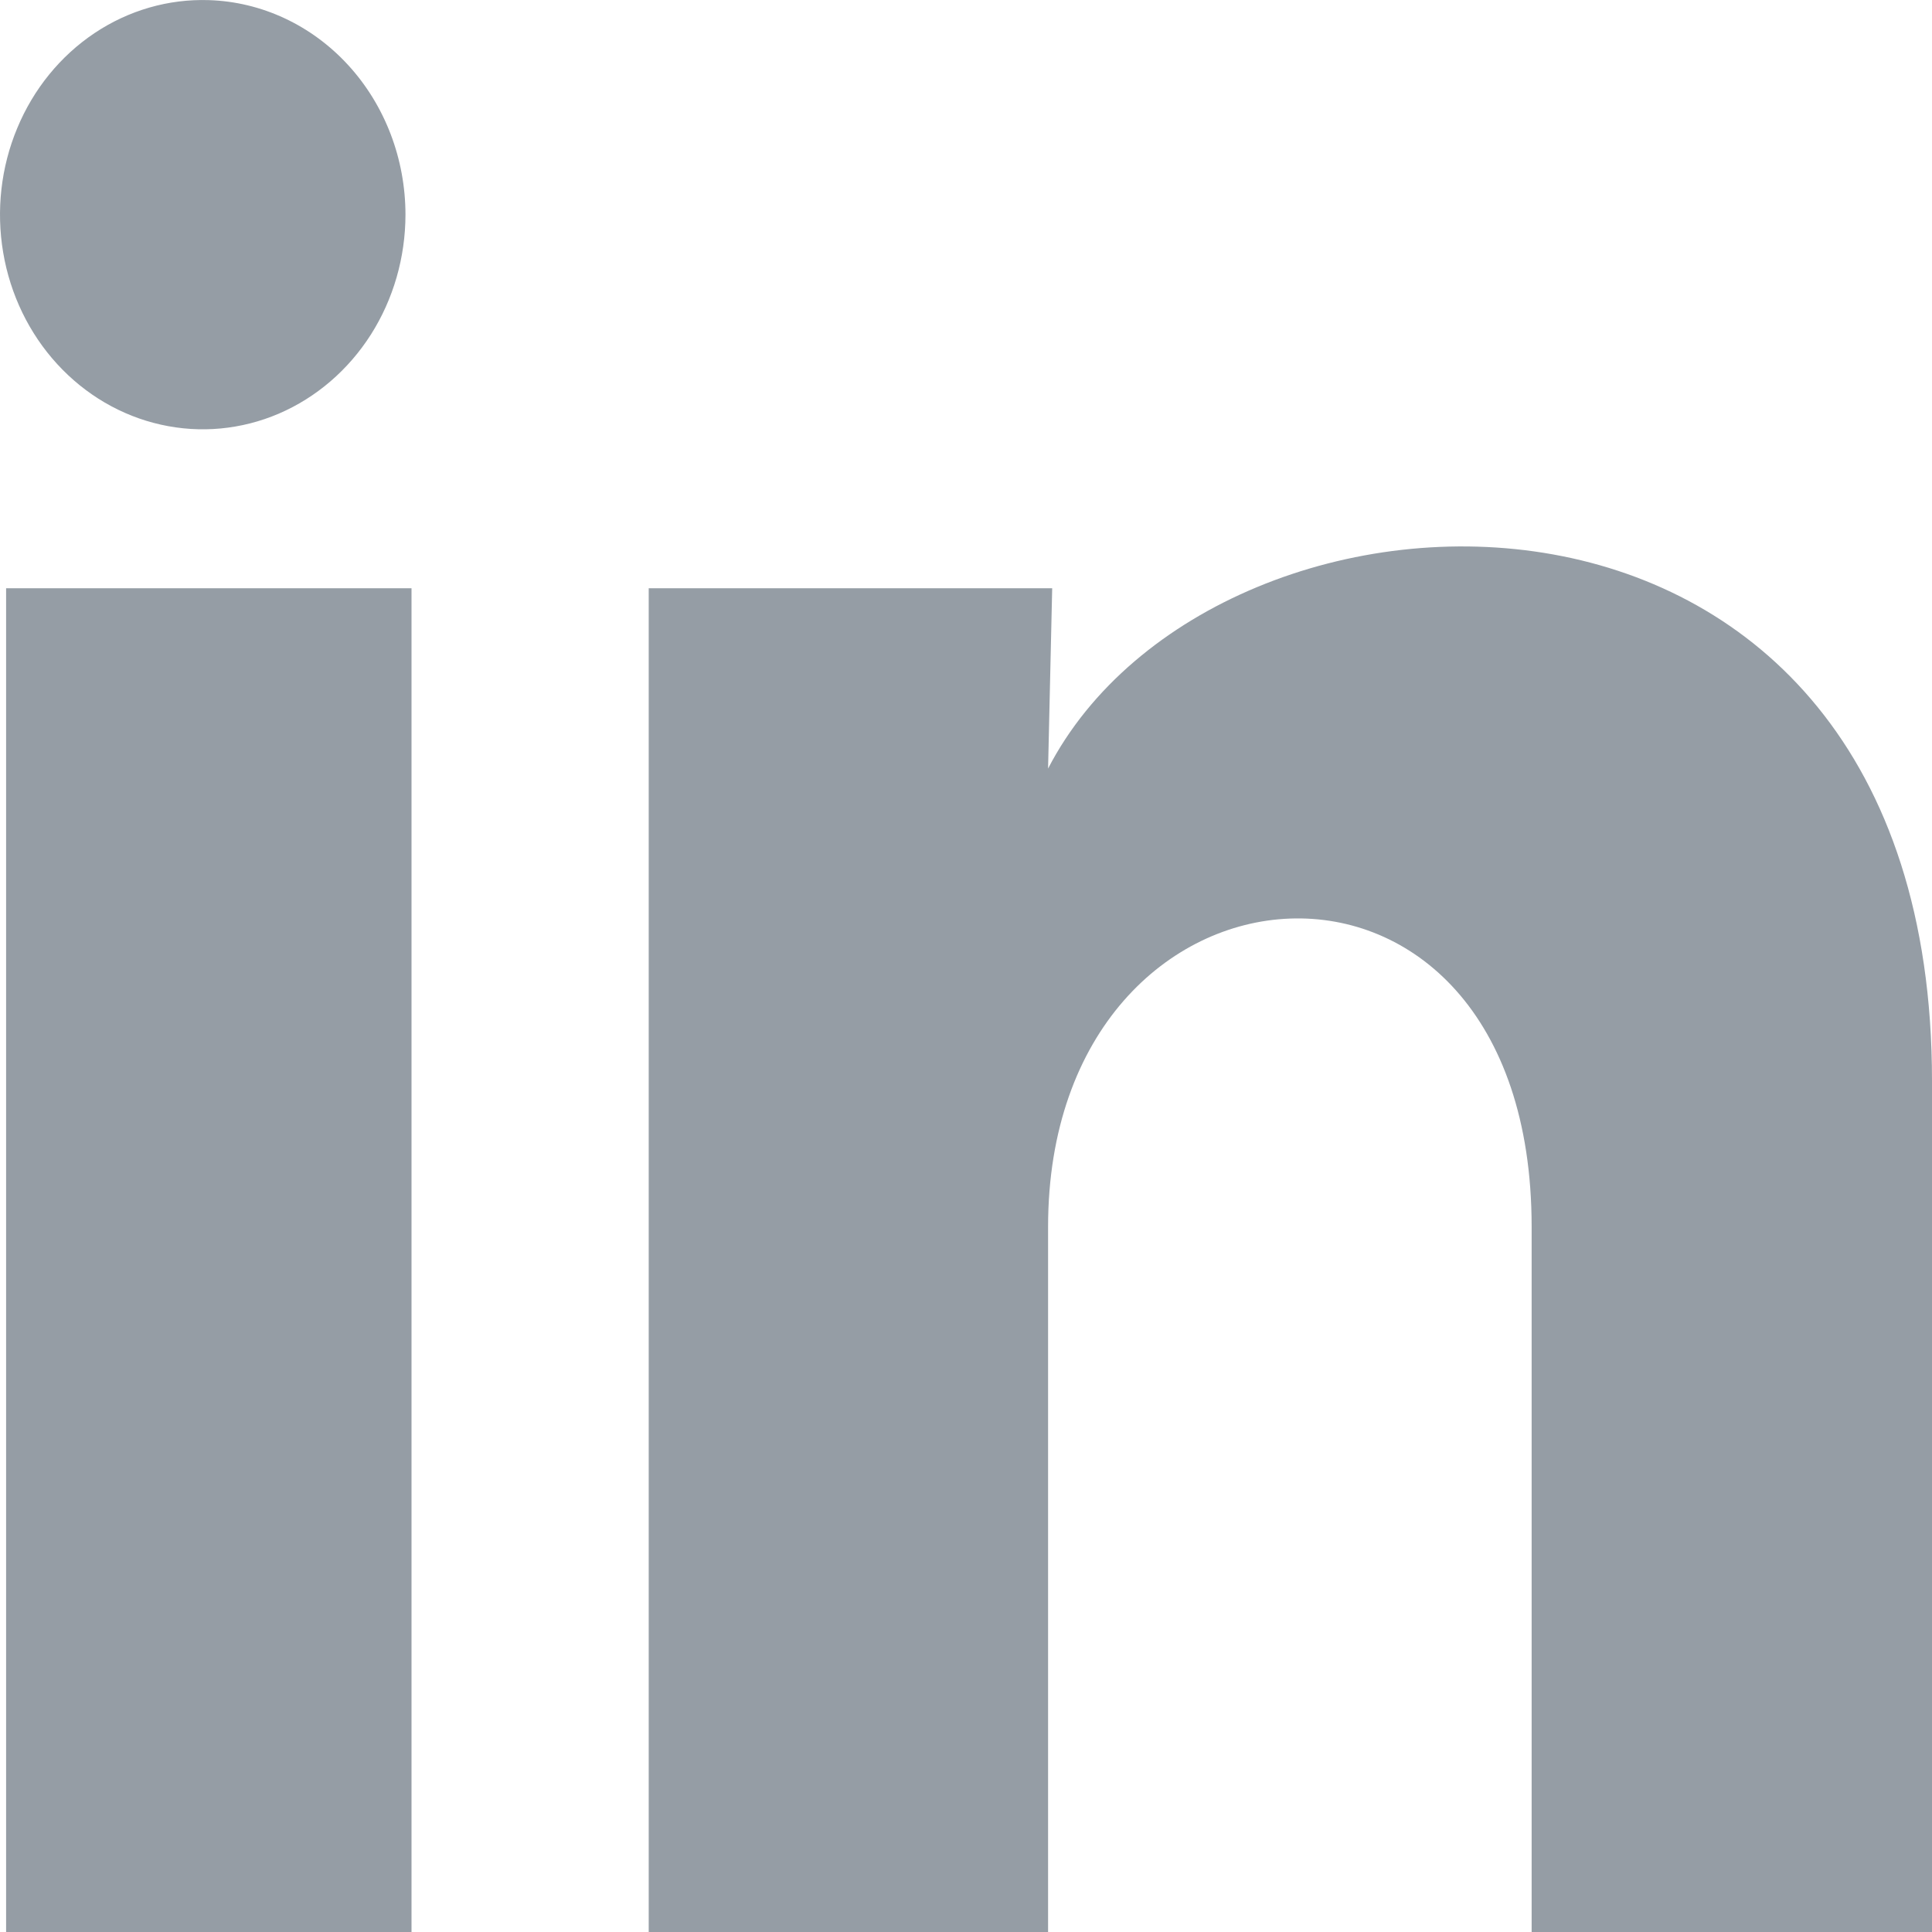
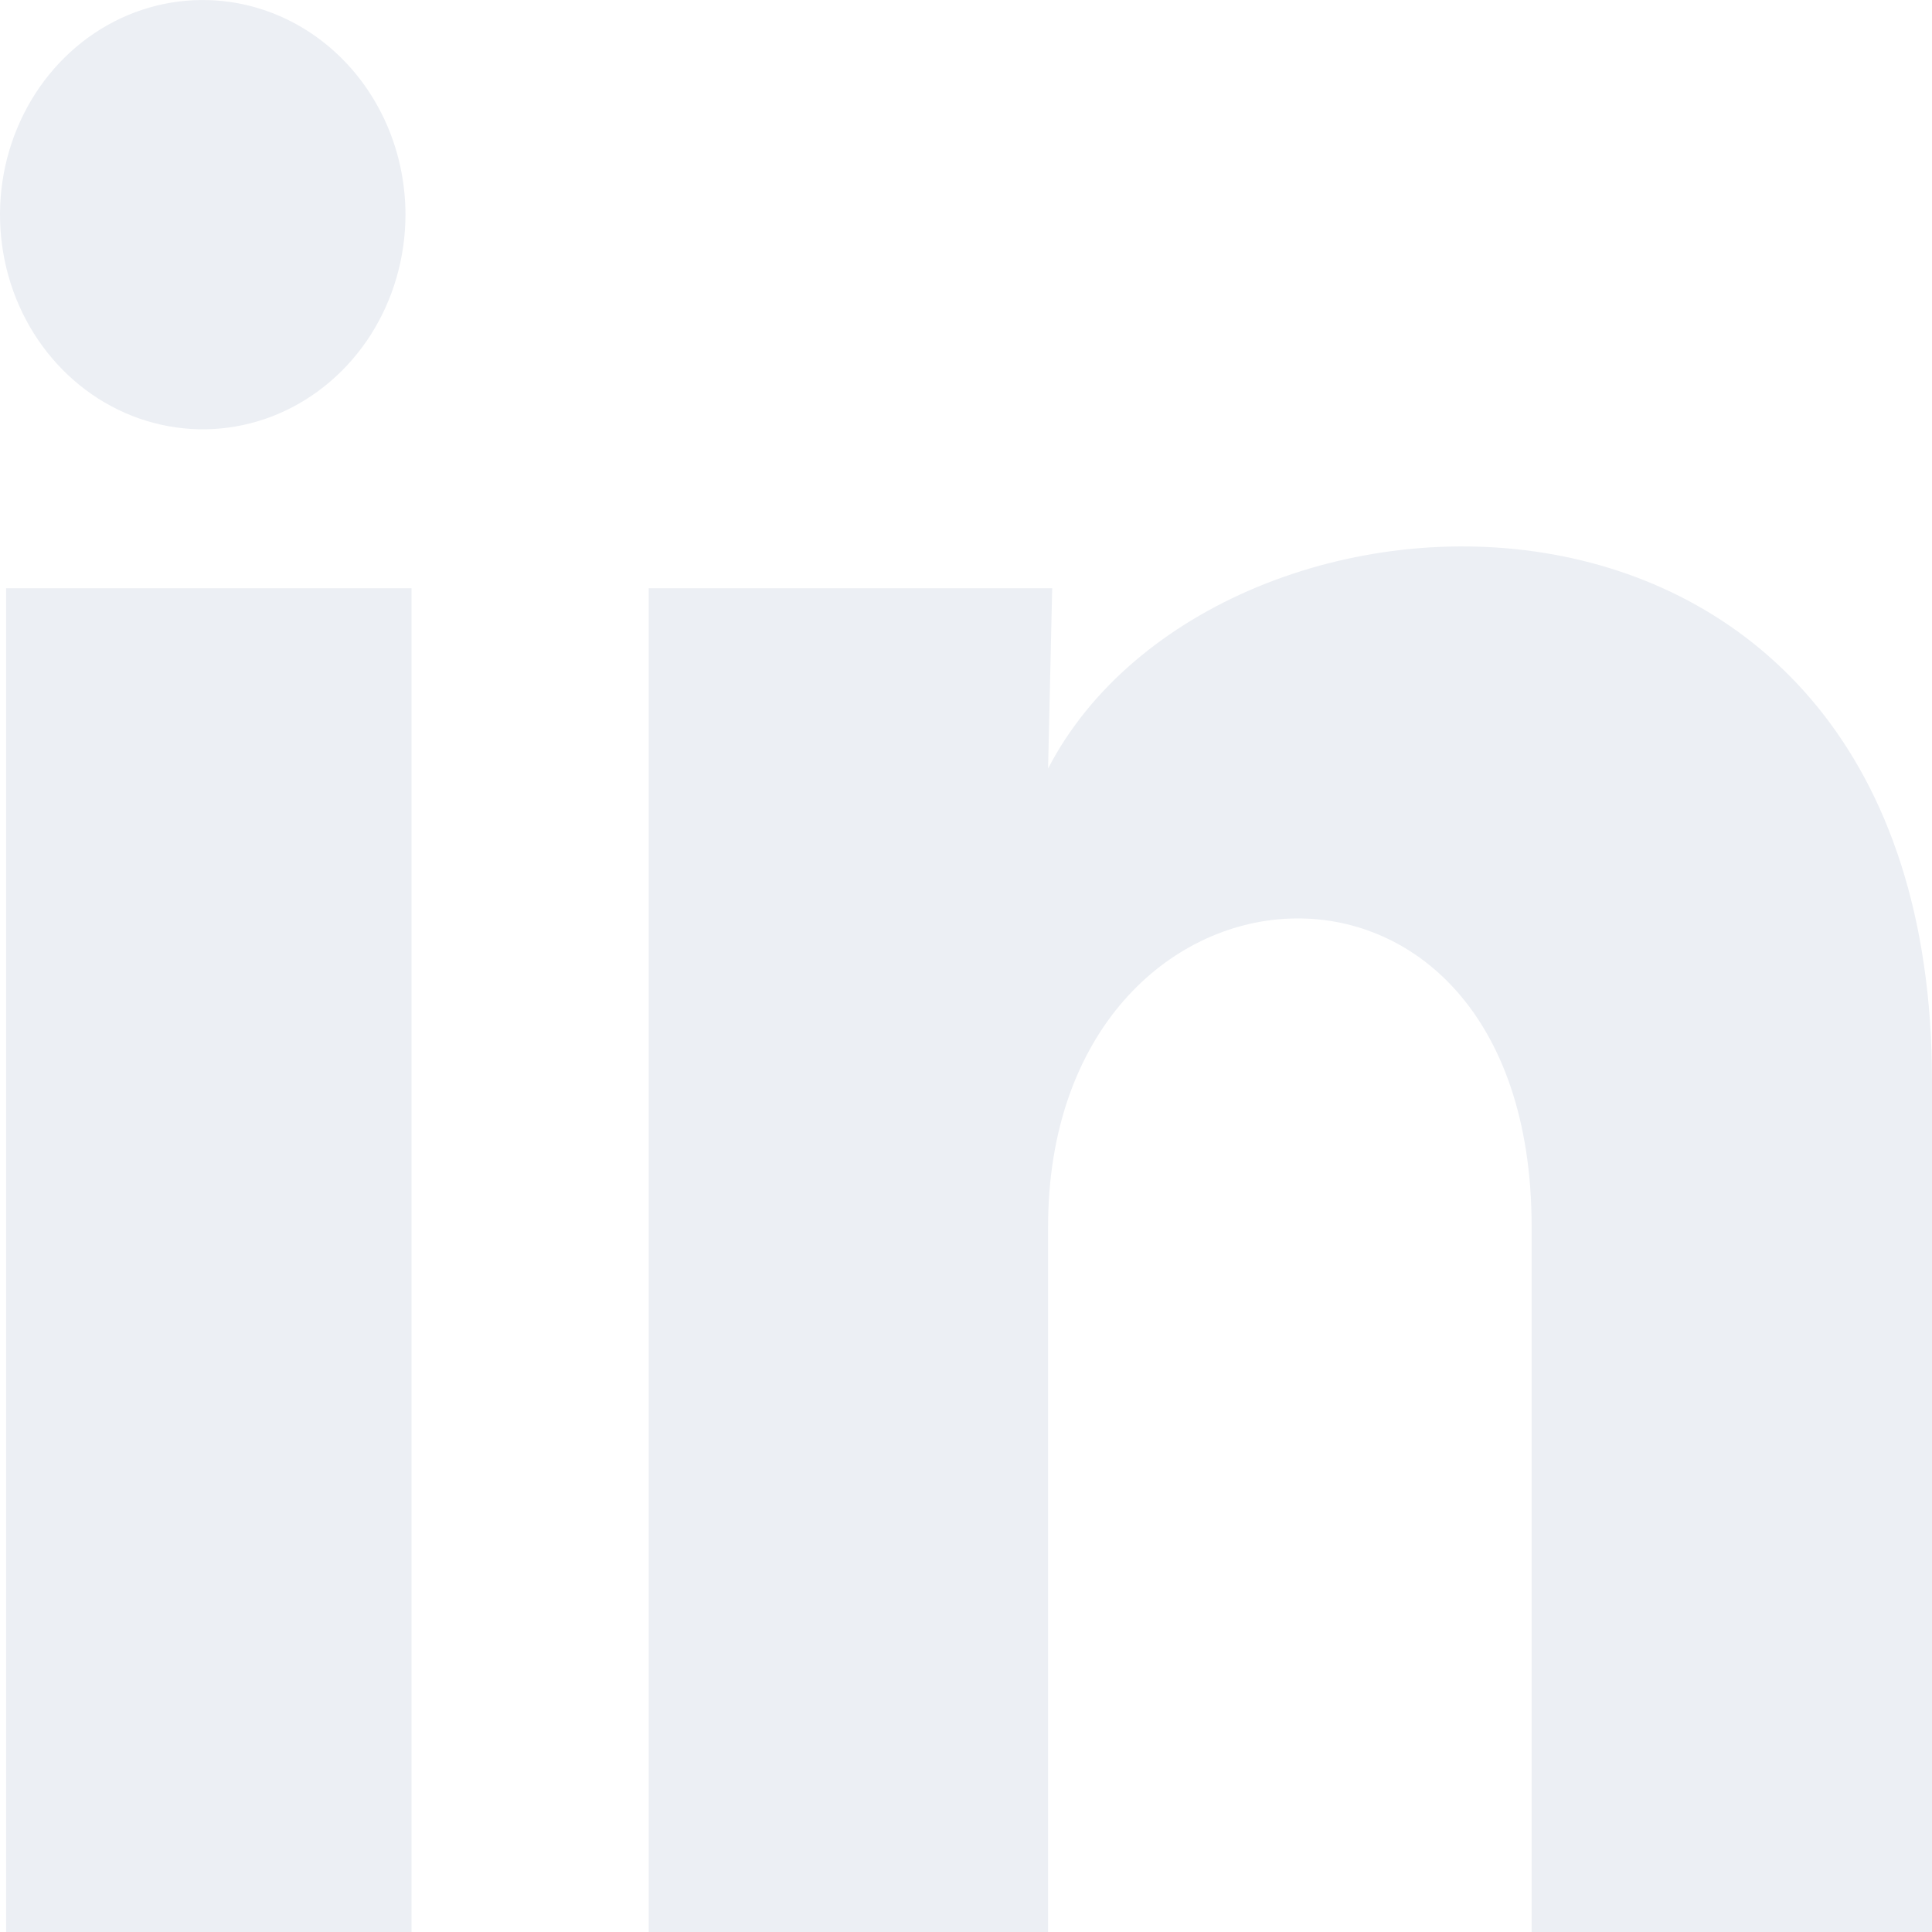
<svg xmlns="http://www.w3.org/2000/svg" width="31" height="31" viewBox="0 0 31 31" fill="none">
-   <path d="M6.506 3.446C6.505 4.131 6.312 4.801 5.95 5.37C5.588 5.938 5.074 6.379 4.474 6.637C3.874 6.894 3.215 6.956 2.582 6.814C1.948 6.673 1.369 6.334 0.918 5.842C0.467 5.35 0.165 4.727 0.051 4.052C-0.063 3.377 0.015 2.682 0.277 2.055C0.538 1.427 0.97 0.897 1.517 0.531C2.065 0.165 2.703 -0.019 3.35 0.002C4.196 0.028 4.999 0.403 5.588 1.046C6.177 1.689 6.506 2.55 6.506 3.446ZM6.603 9.439H0.098V31H6.603V9.439ZM16.883 9.439H10.409V31H16.817V19.686C16.817 13.383 24.576 12.797 24.576 19.686V31H31V17.343C31 6.718 19.517 7.114 16.817 12.332L16.883 9.439Z" fill="#959DA5" />
+   <path d="M6.506 3.446C6.505 4.131 6.312 4.801 5.95 5.37C5.588 5.938 5.074 6.379 4.474 6.637C3.874 6.894 3.215 6.956 2.582 6.814C1.948 6.673 1.369 6.334 0.918 5.842C0.467 5.35 0.165 4.727 0.051 4.052C-0.063 3.377 0.015 2.682 0.277 2.055C0.538 1.427 0.97 0.897 1.517 0.531C2.065 0.165 2.703 -0.019 3.35 0.002C4.196 0.028 4.999 0.403 5.588 1.046C6.177 1.689 6.506 2.55 6.506 3.446ZM6.603 9.439H0.098V31H6.603V9.439ZM16.883 9.439H10.409V31H16.817V19.686C16.817 13.383 24.576 12.797 24.576 19.686V31H31V17.343C31 6.718 19.517 7.114 16.817 12.332L16.883 9.439Z" fill="#eceff4" />
</svg>
